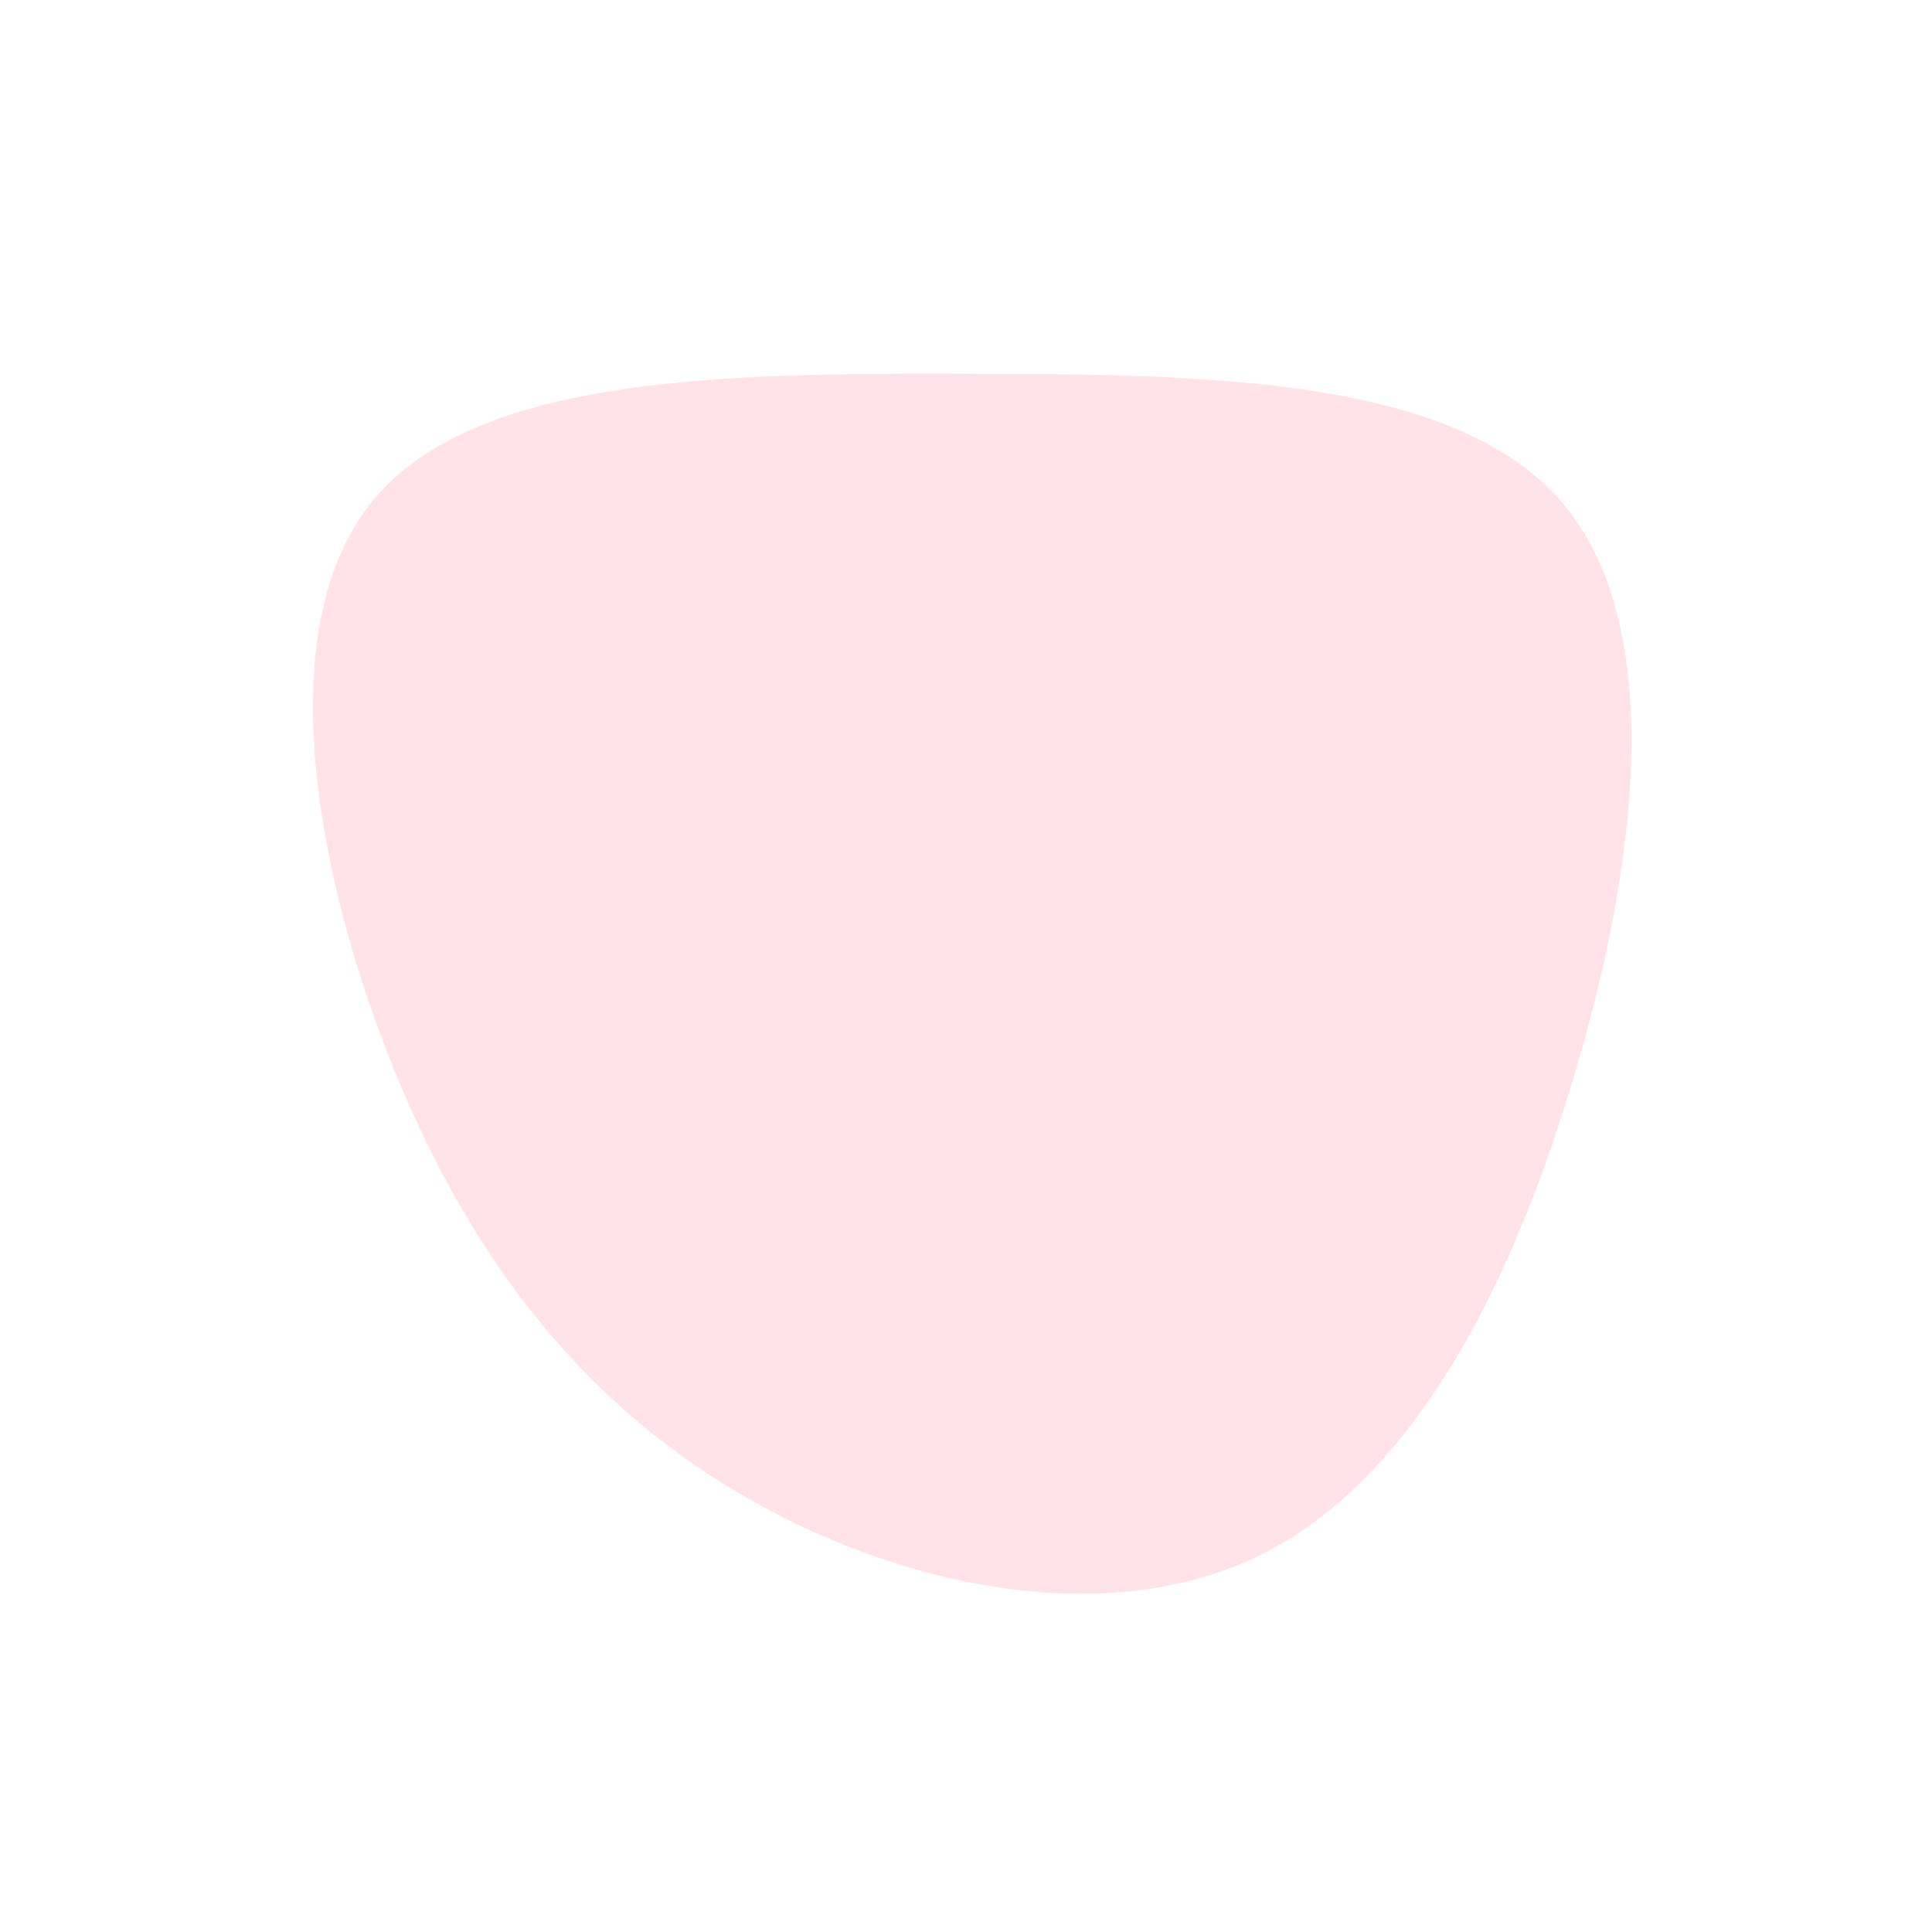
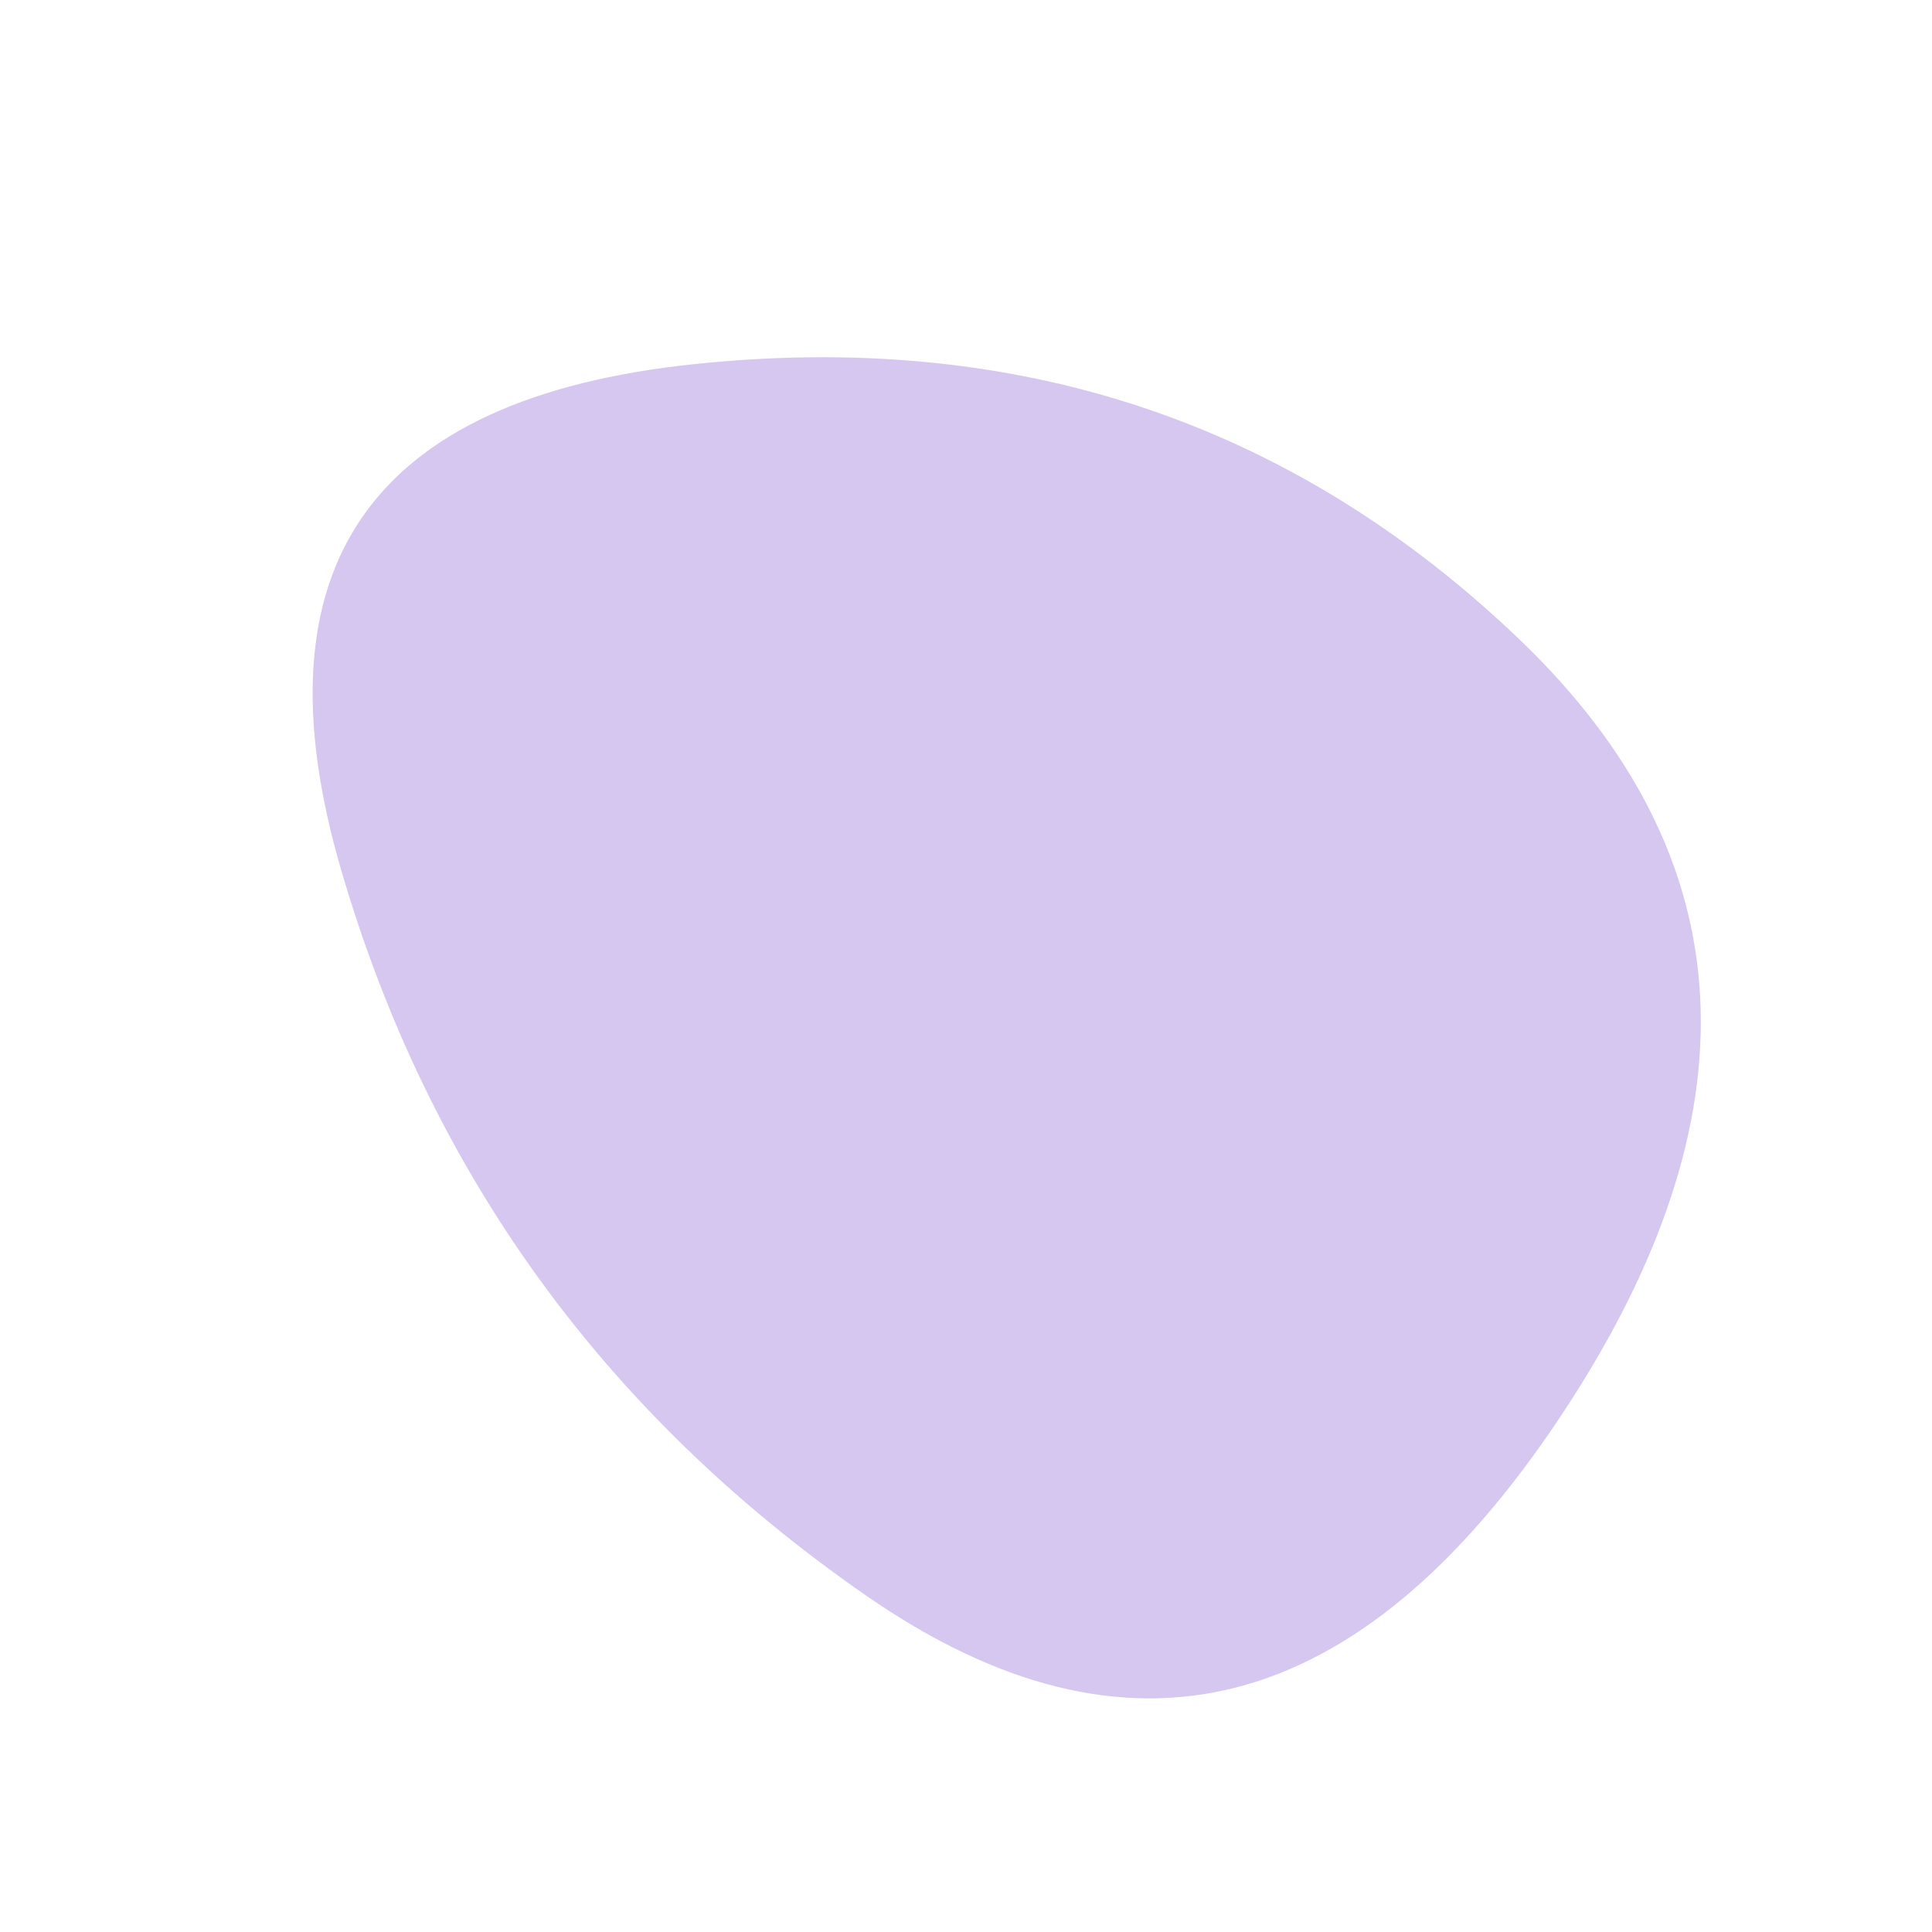
- <svg xmlns="http://www.w3.org/2000/svg" viewBox="0 0 200 200">
-   <path fill="rgb(255 186 197 / 40%)" d="M61.6,-48.1C72.7,-35.3,69.5,-10.1,62.7,12.2C56,34.5,45.6,53.9,29.8,61.3C13.9,68.7,-7.4,64.2,-23.8,54.4C-40.3,44.6,-51.8,29.5,-59.7,9.5C-67.6,-10.6,-71.9,-35.6,-61.3,-48.3C-50.7,-61,-25.4,-61.4,0,-61.3C25.3,-61.3,50.5,-60.9,61.6,-48.1Z" transform="translate(100 100)" />
+ <svg xmlns="http://www.w3.org/2000/svg" width="1000" height="1000" viewBox="0 0 1000 1000">
+   <defs>
+     <clipPath id="shape">
+       <path fill="currentColor" d="M807.5,733.5Q652,967,448.5,826Q245,685,176.5,450Q108,215,359,188.5Q610,162,786.5,331Q963,500,807.5,733.5Z" />
+     </clipPath>
+   </defs>
+   <g clip-path="url(#shape)">
+     <path fill="#d5c7ef" d="M807.5,733.5Q652,967,448.5,826Q245,685,176.5,450Q108,215,359,188.5Q610,162,786.5,331Q963,500,807.5,733.5Z" />
+   </g>
</svg>
